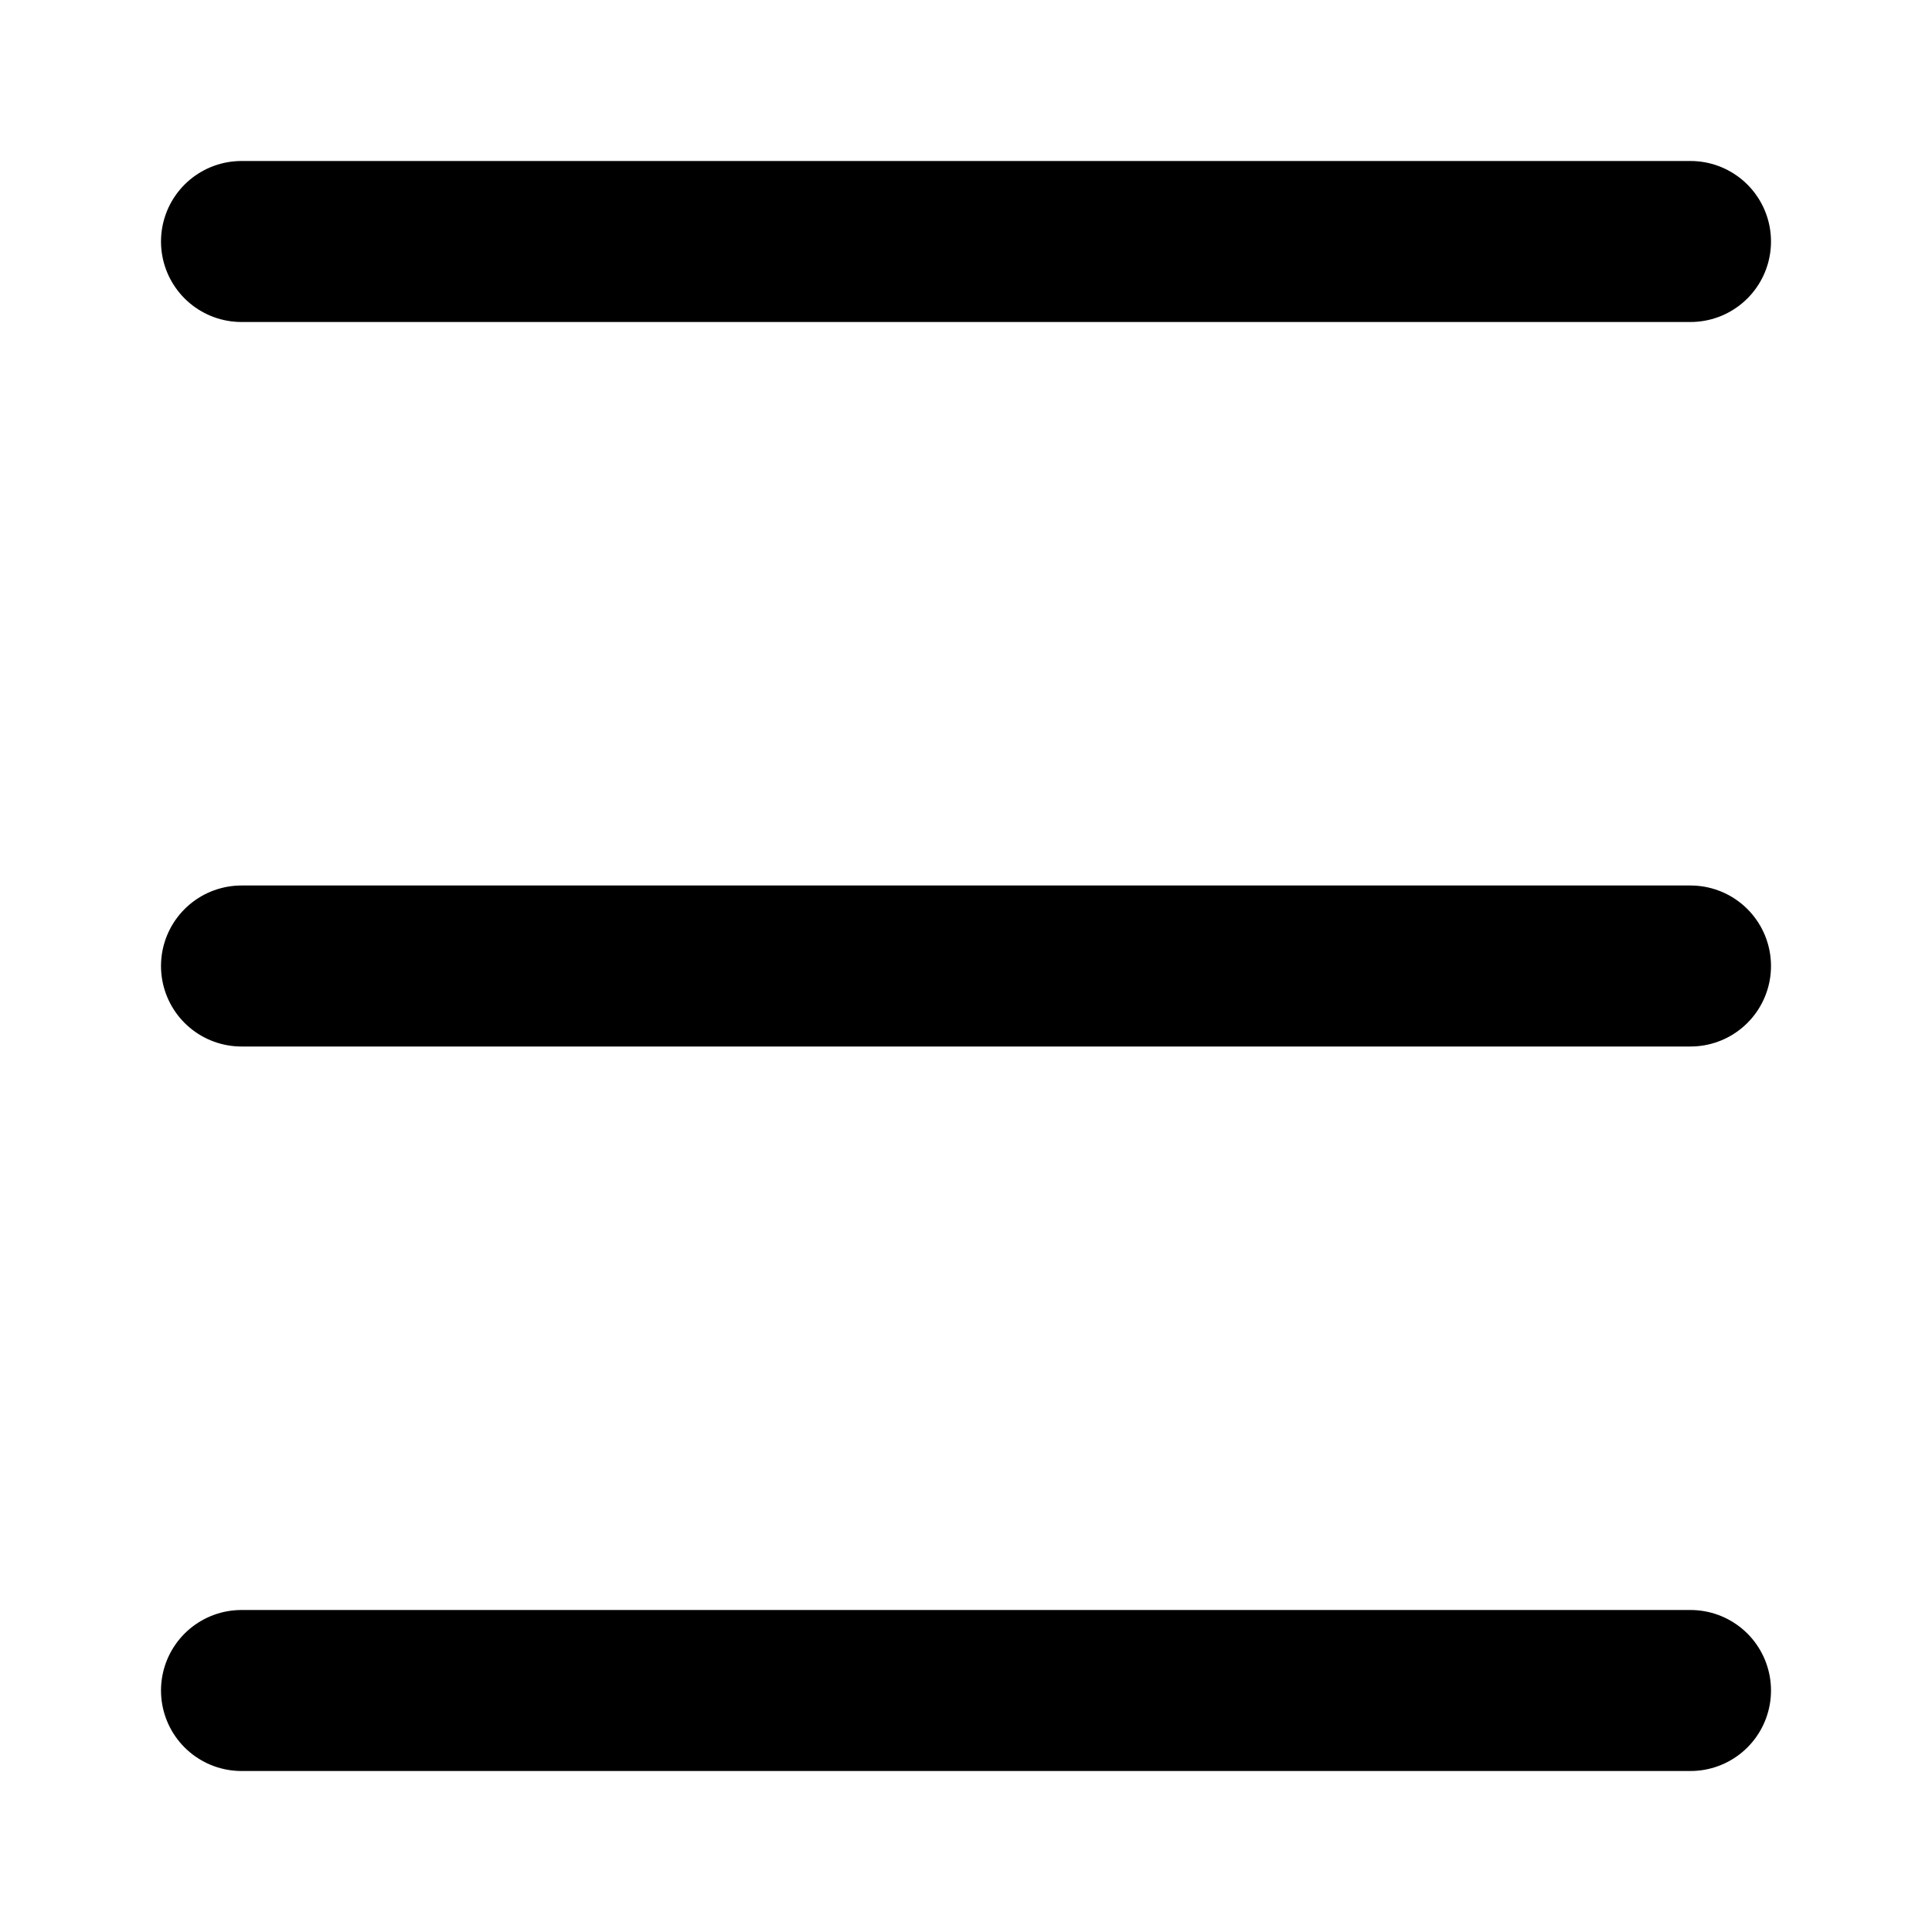
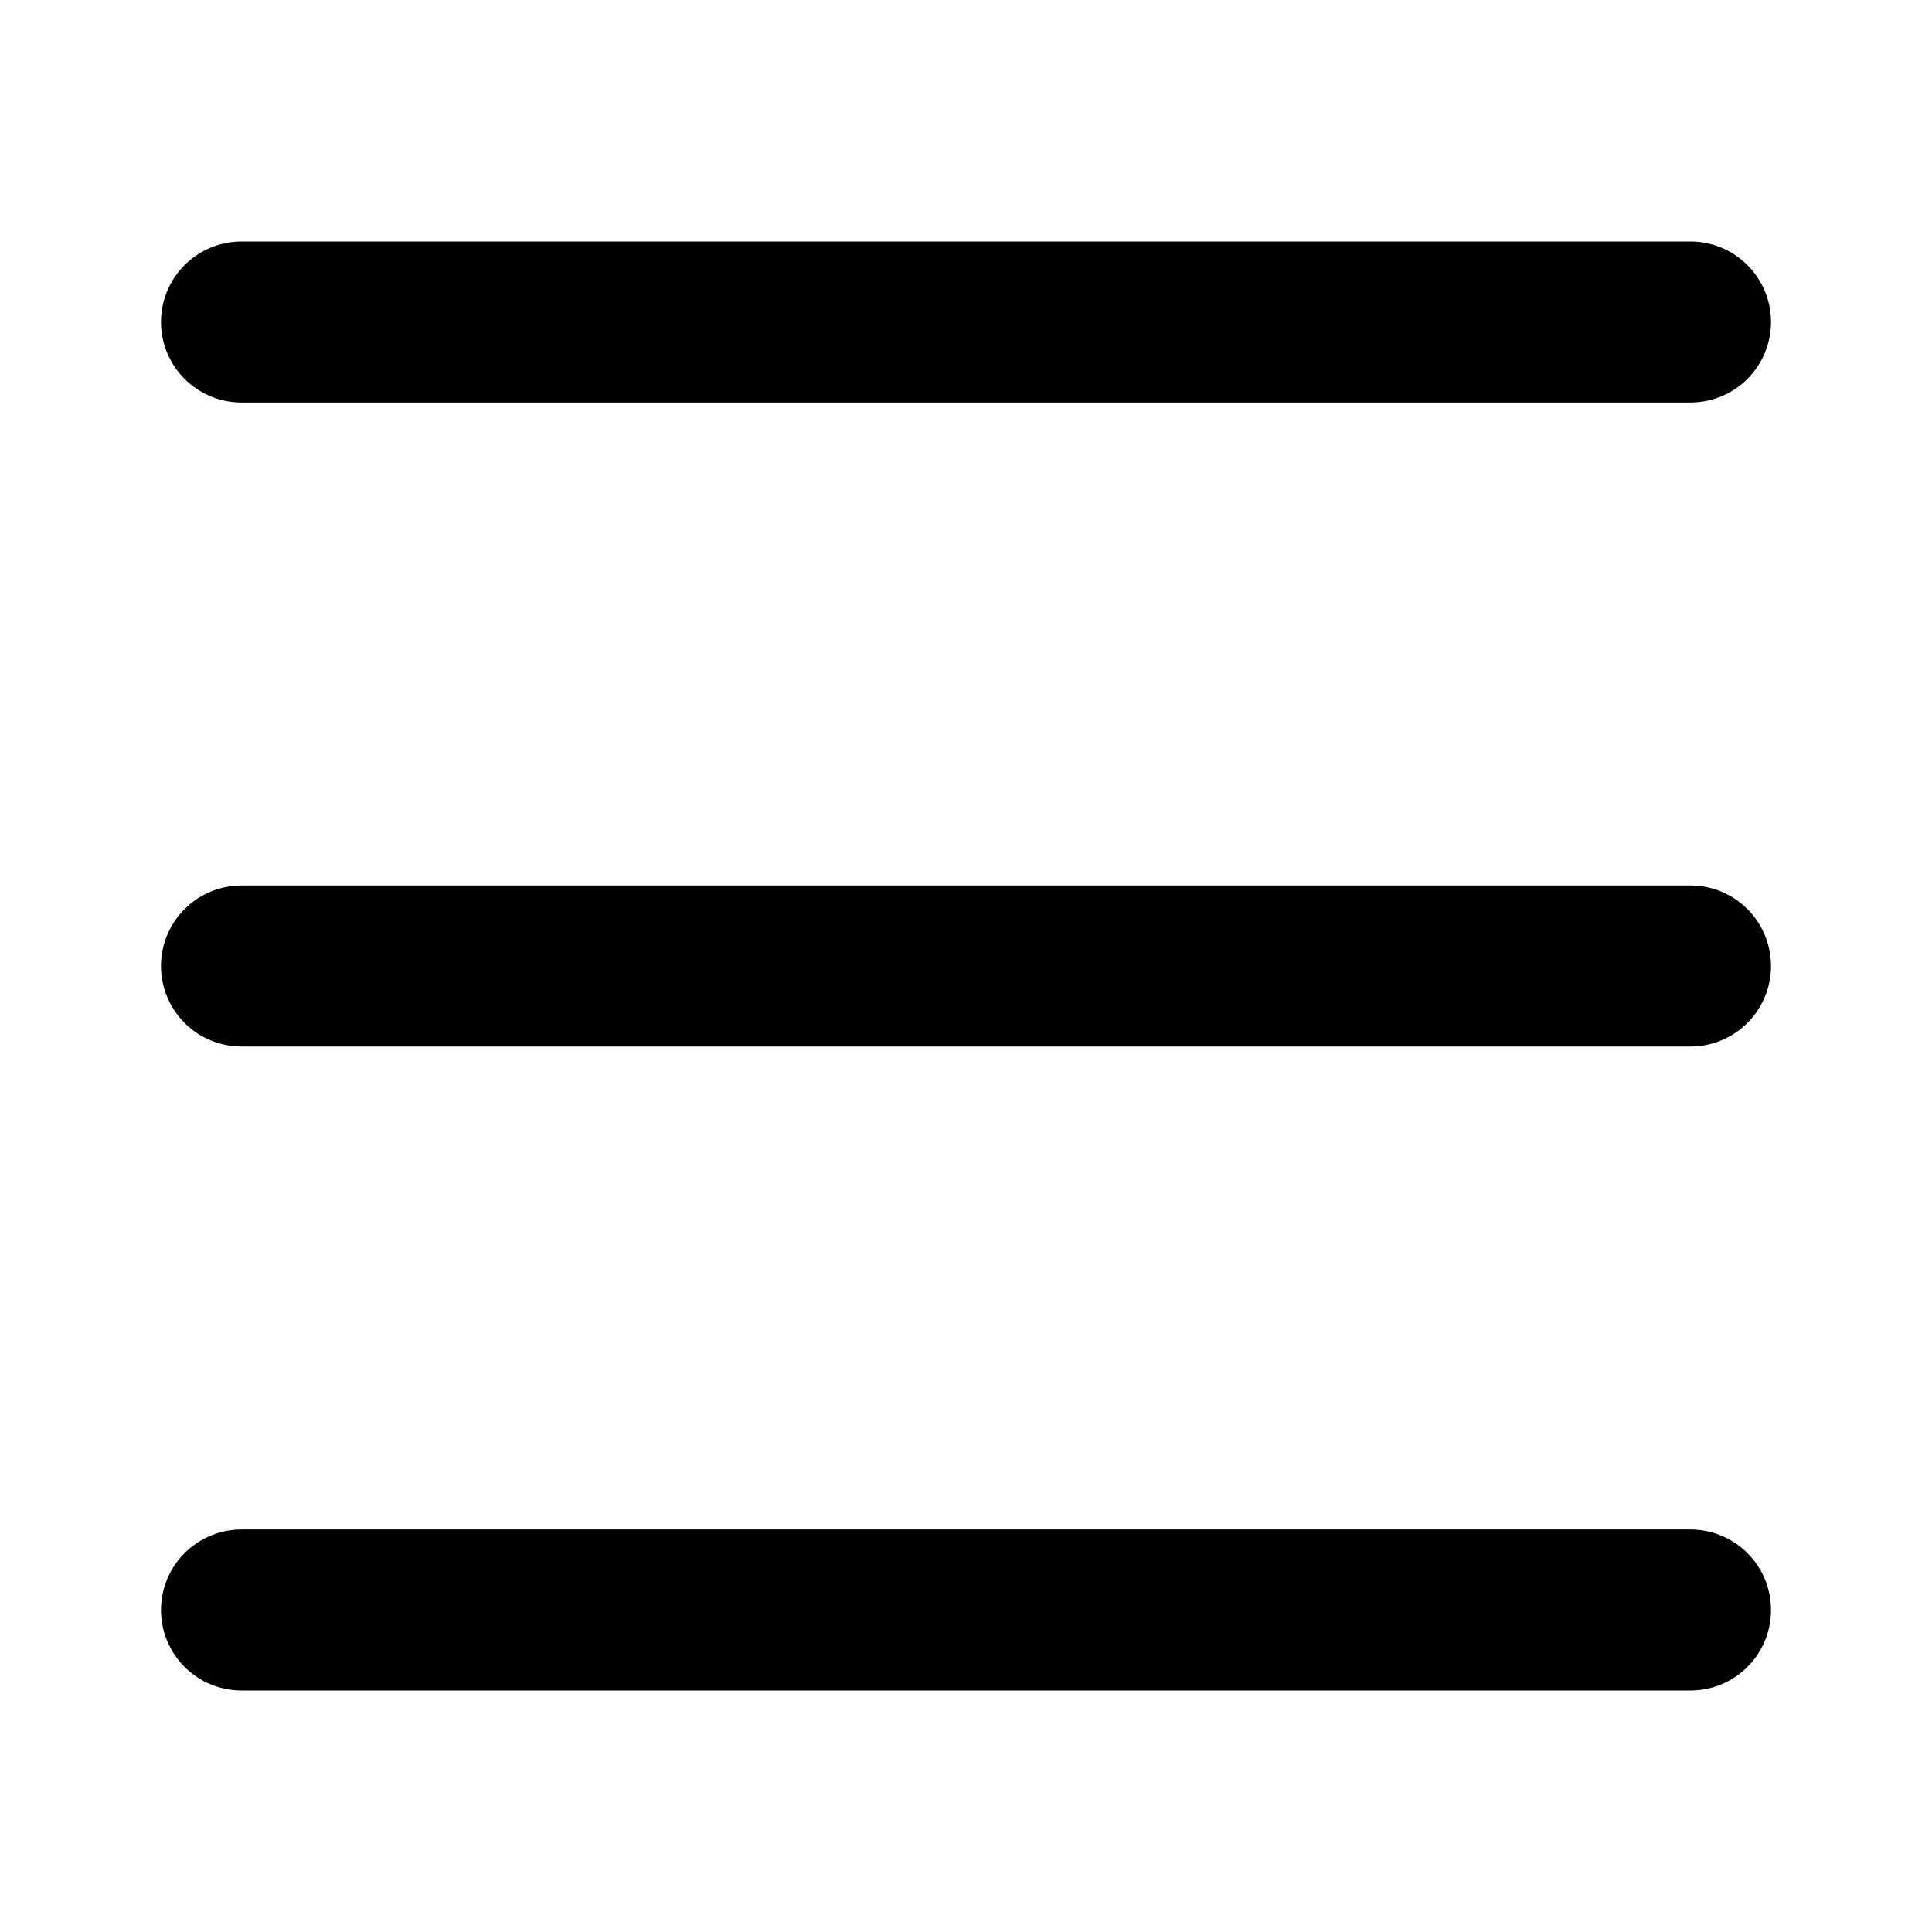
<svg xmlns="http://www.w3.org/2000/svg" viewBox="-12 -12 24 24">
  <g stroke="currentColor" stroke-width="2" stroke-linecap="round">
-     <line x1="-9" y1="-9" x2="+9" y2="-9" />
-     <line x1="-9" y1=" 0" x2="+9" y2=" 0" />
-     <line x1="-9" y1="+9" x2="+9" y2="+9" />
+     <line x1="-9" x2="+9" y1="-8" y2="-8" />
+     <line x1="-9" x2="+9" />
+     <line x1="-9" x2="+9" y1="+8" y2="+8" />
  </g>
</svg>
